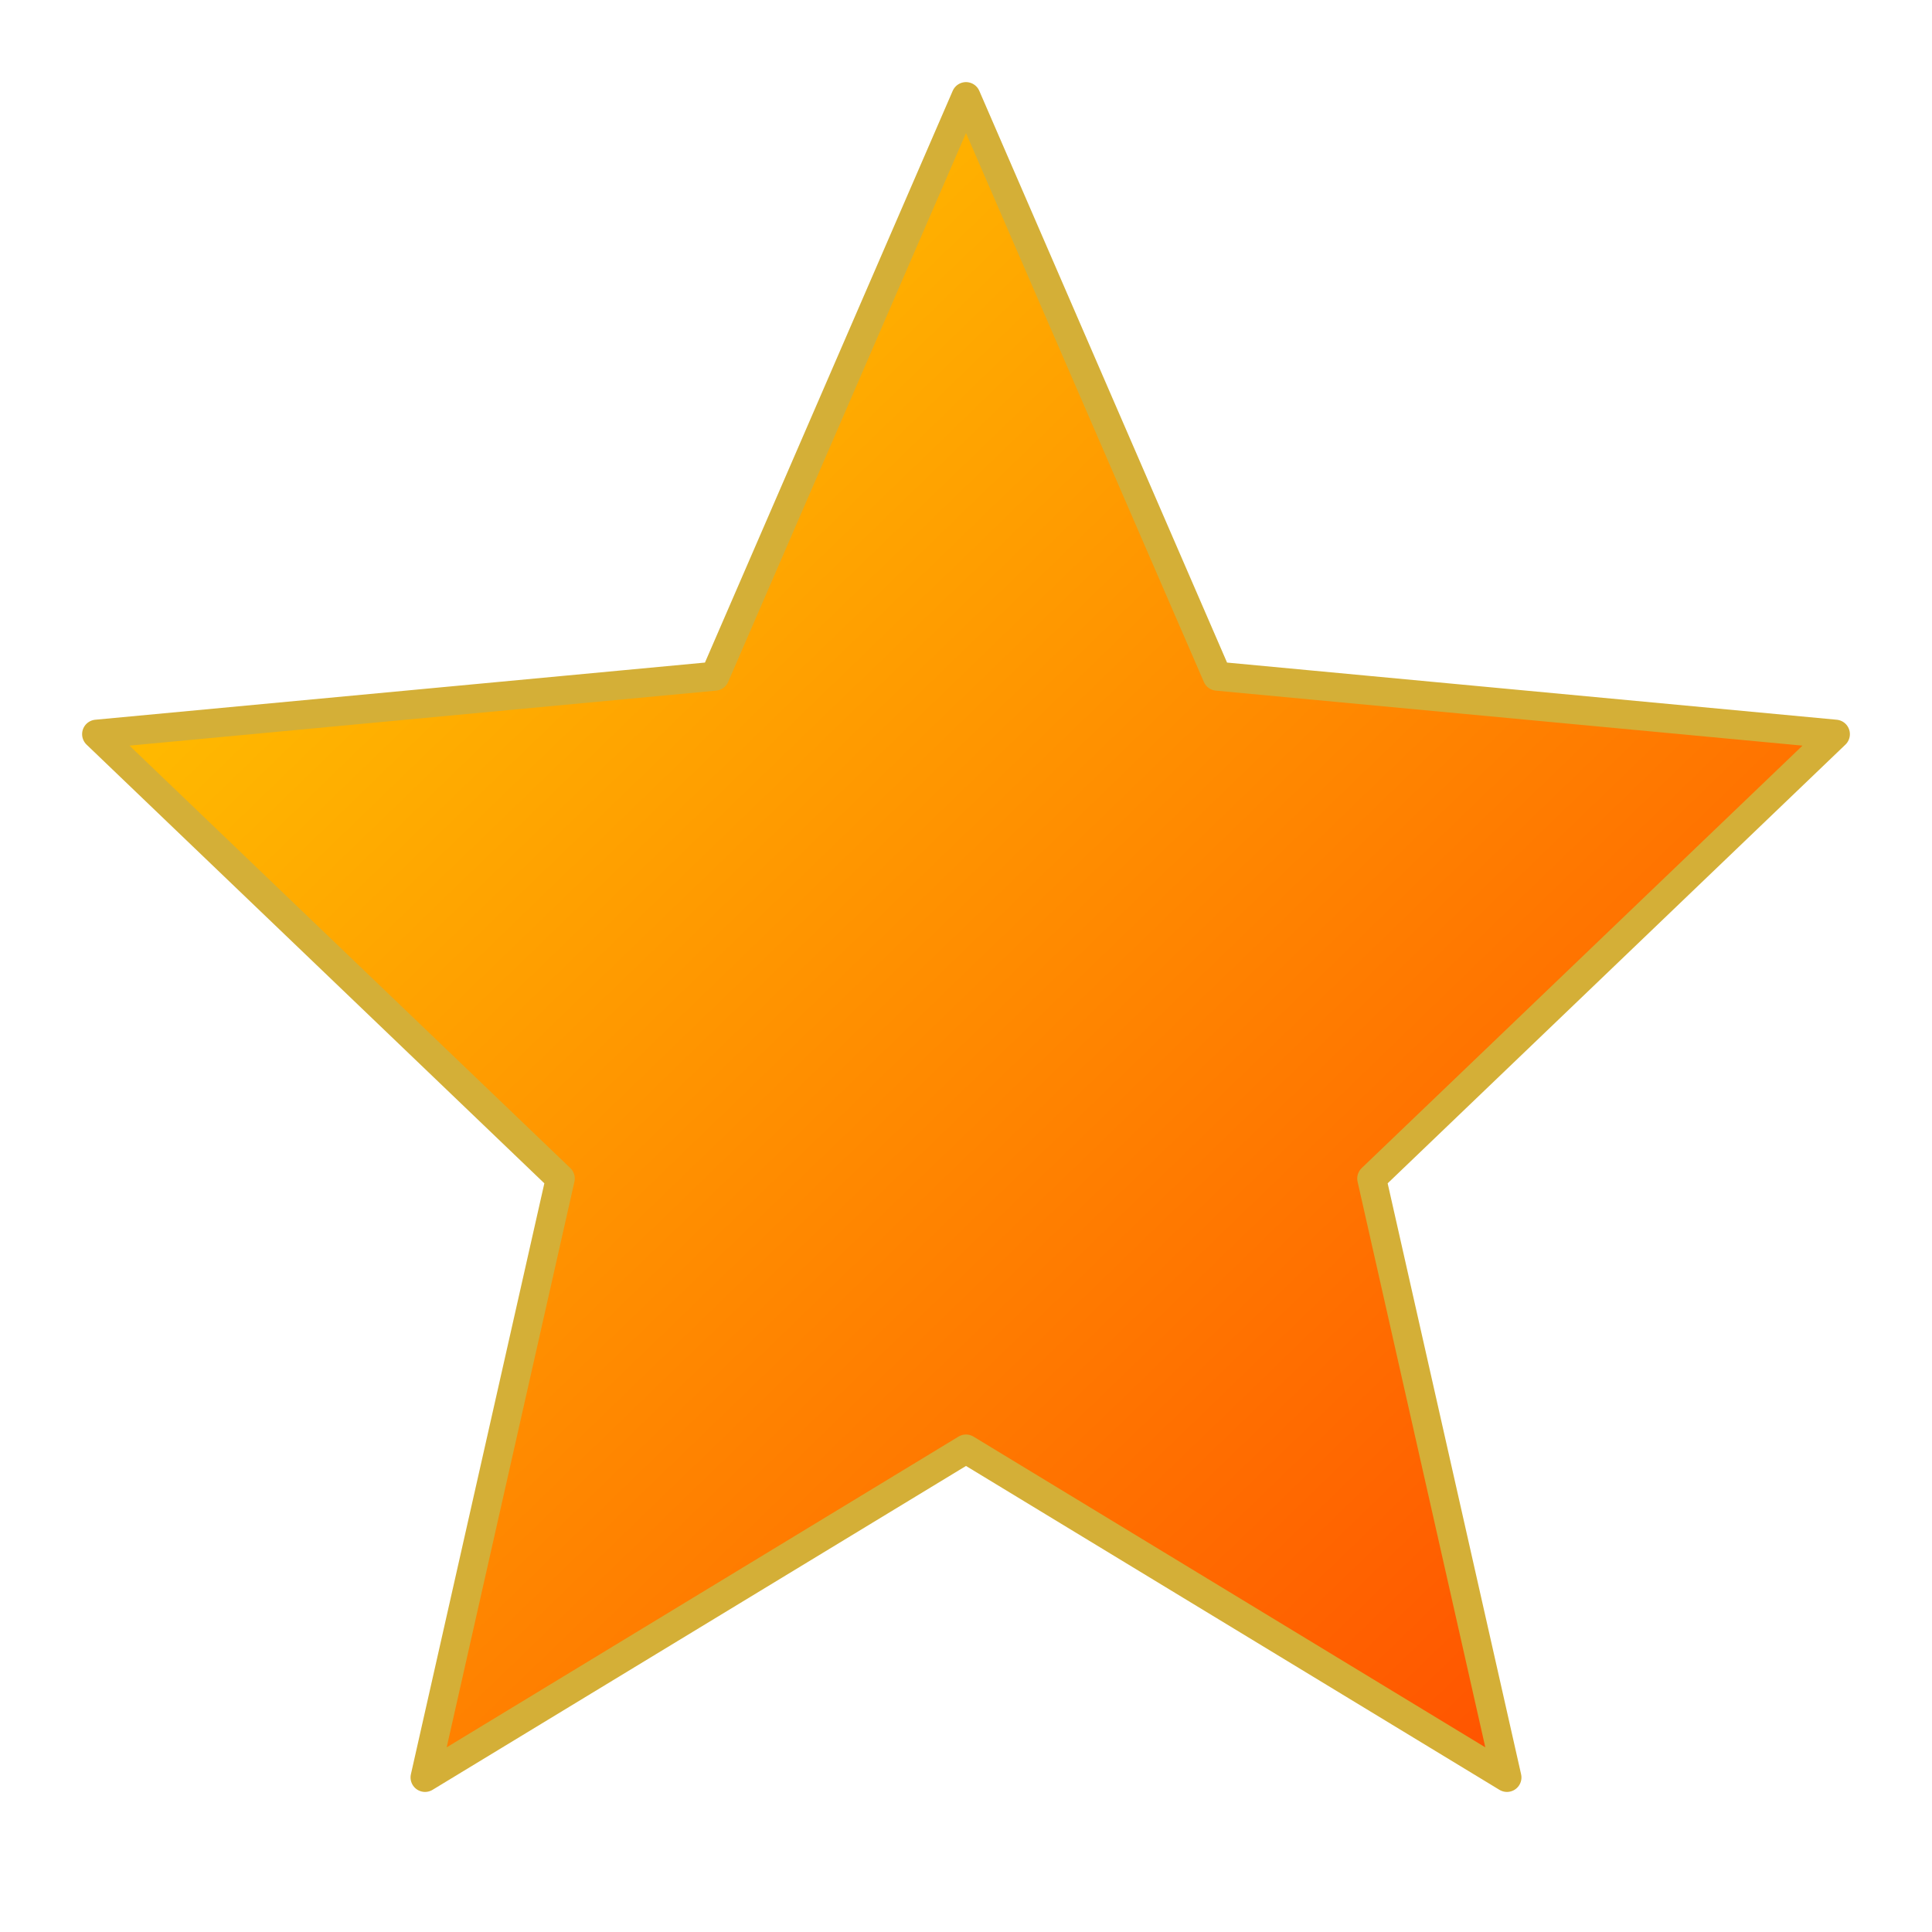
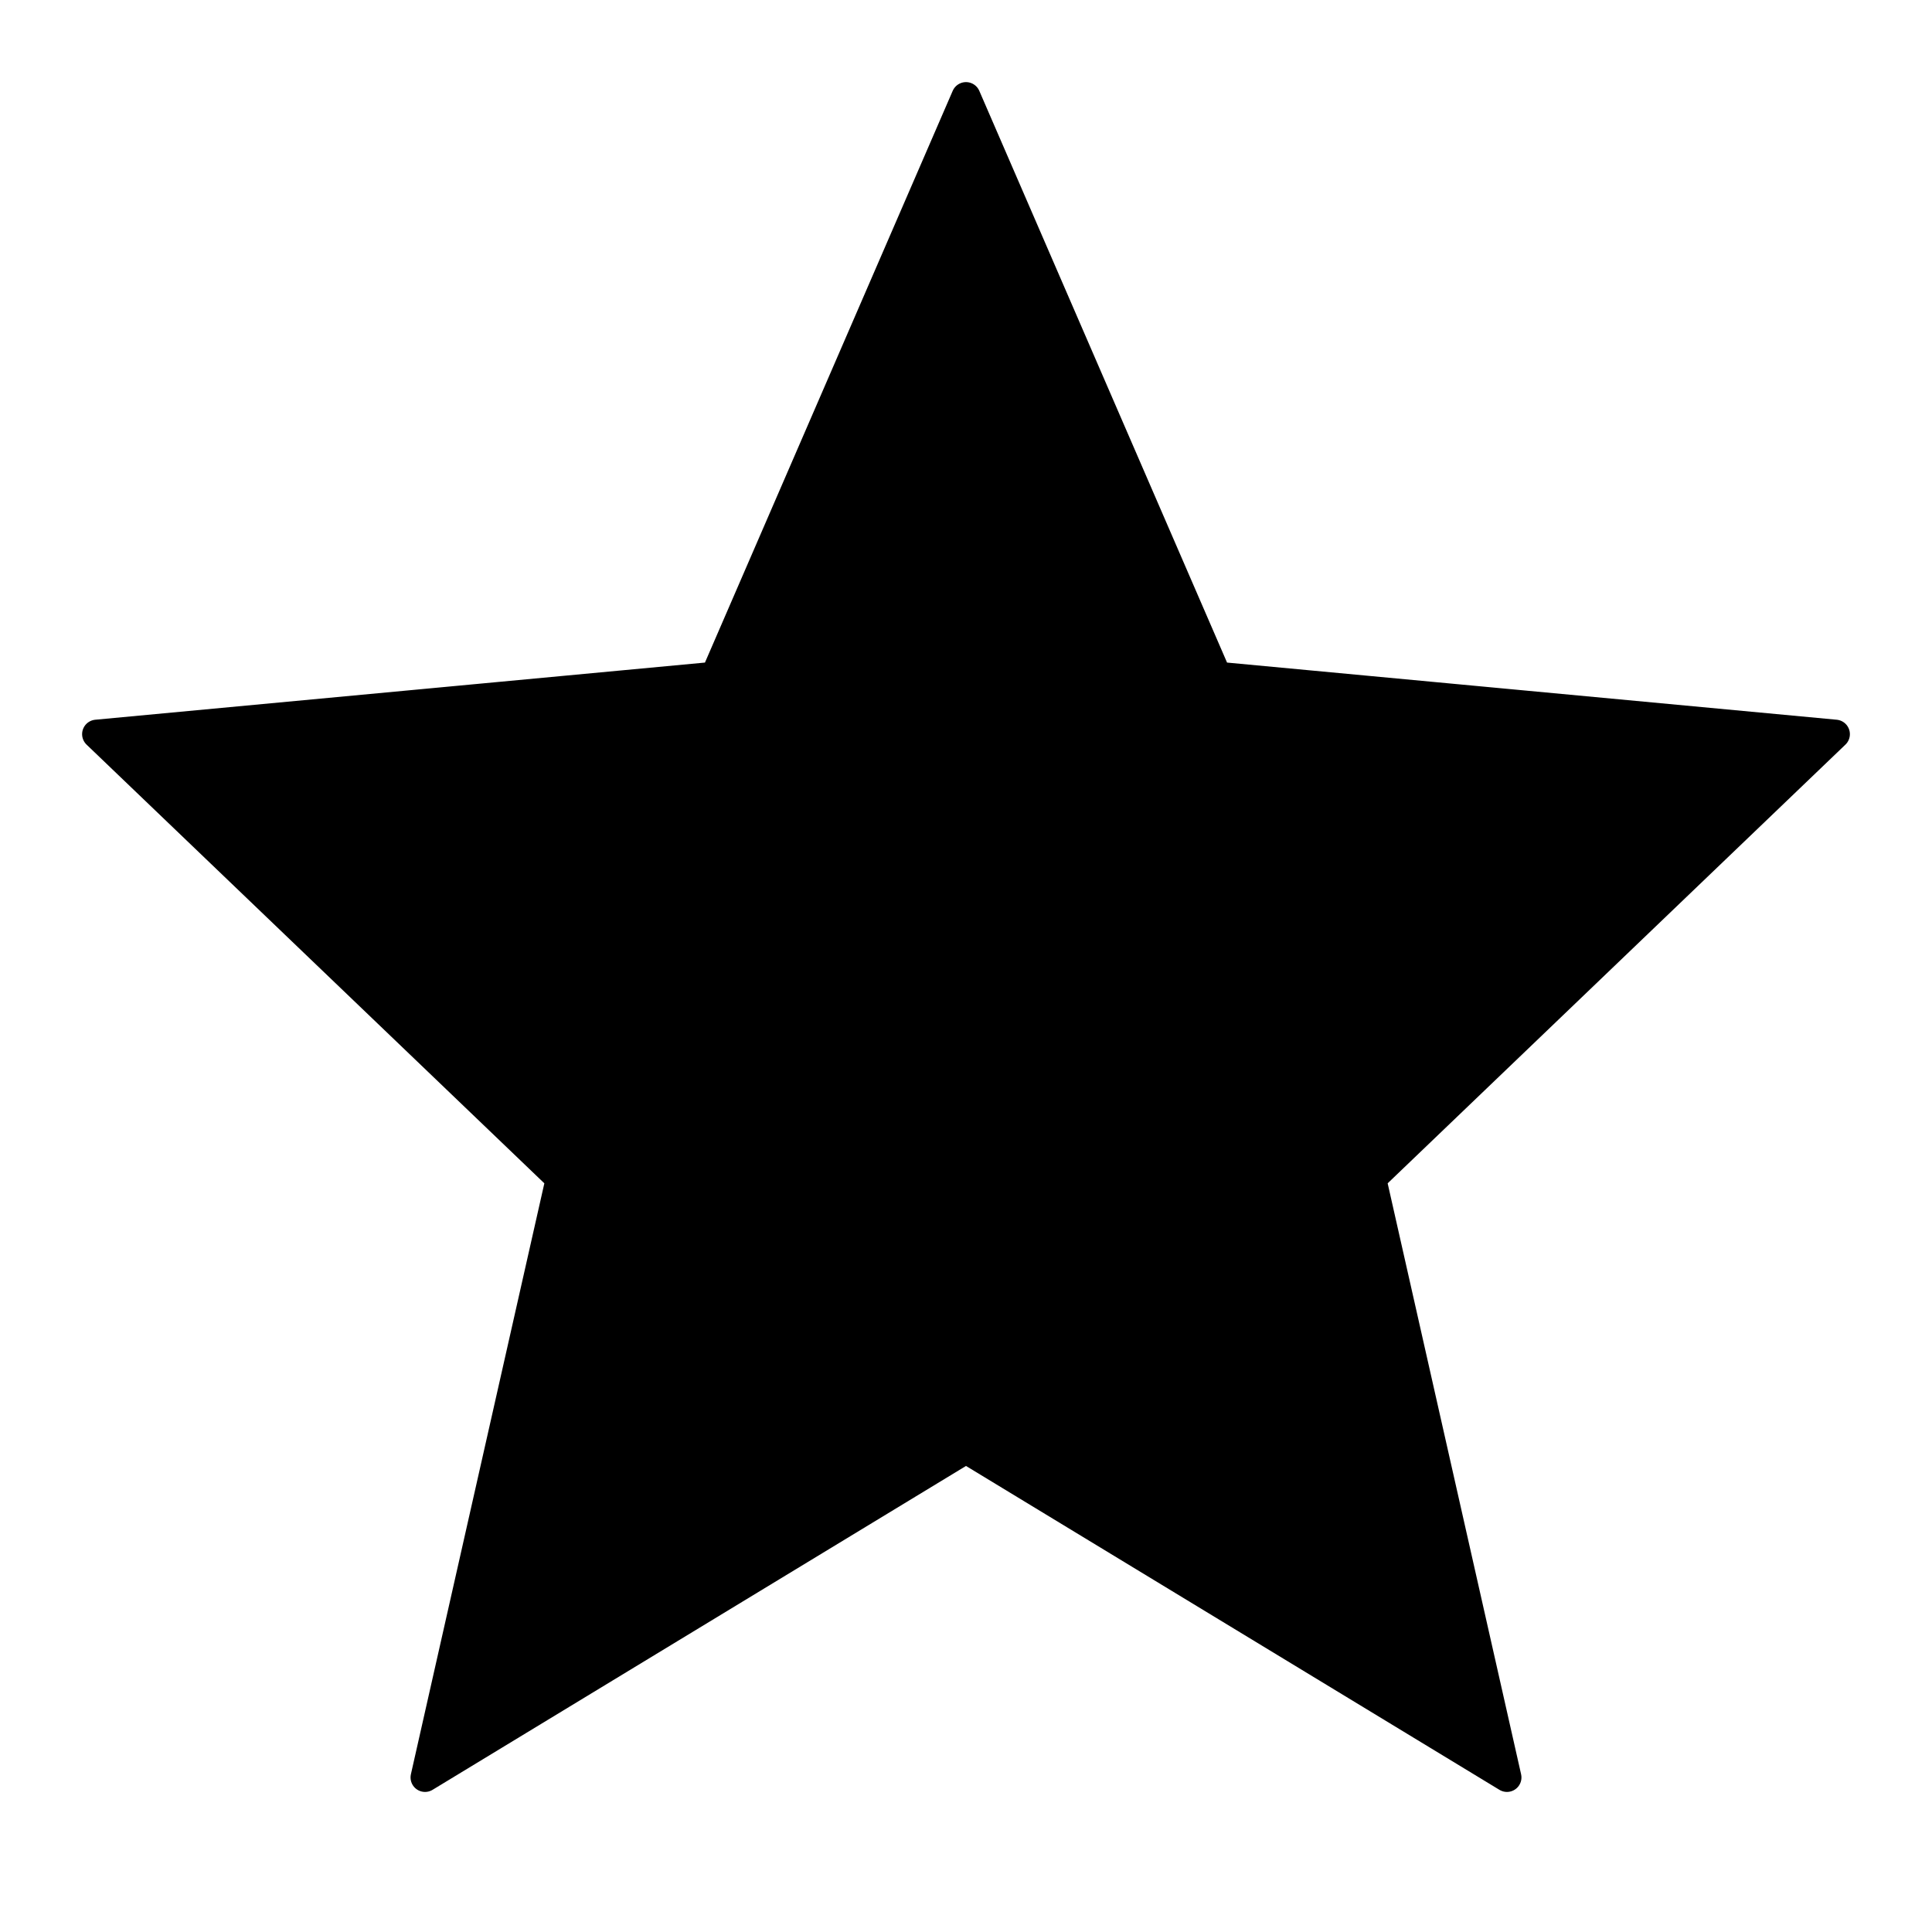
<svg xmlns="http://www.w3.org/2000/svg" width="100%" height="100%" viewBox="0 0 100 100">
-   <defs>
-     <linearGradient id="starGradient" x1="0%" y1="0%" x2="100%" y2="100%">
-       <stop offset="0%" stop-color="#FFD700" />
-       <stop offset="100%" stop-color="#FF4500" />
-     </linearGradient>
-   </defs>
-   <polygon points="50,5 63,35 95,38 71,61 78,92 50,75 22,92 29,61 5,38 37,35" fill="url(#starGradient)" stroke="#D4AF37" stroke-width="1.5" stroke-linejoin="round" />
+   <polygon points="50,5 63,35 95,38 71,61 78,92 50,75 22,92 29,61 5,38 37,35" fill="currentColor" stroke="currentColor" stroke-width="1.5" stroke-linejoin="round" />
</svg>
